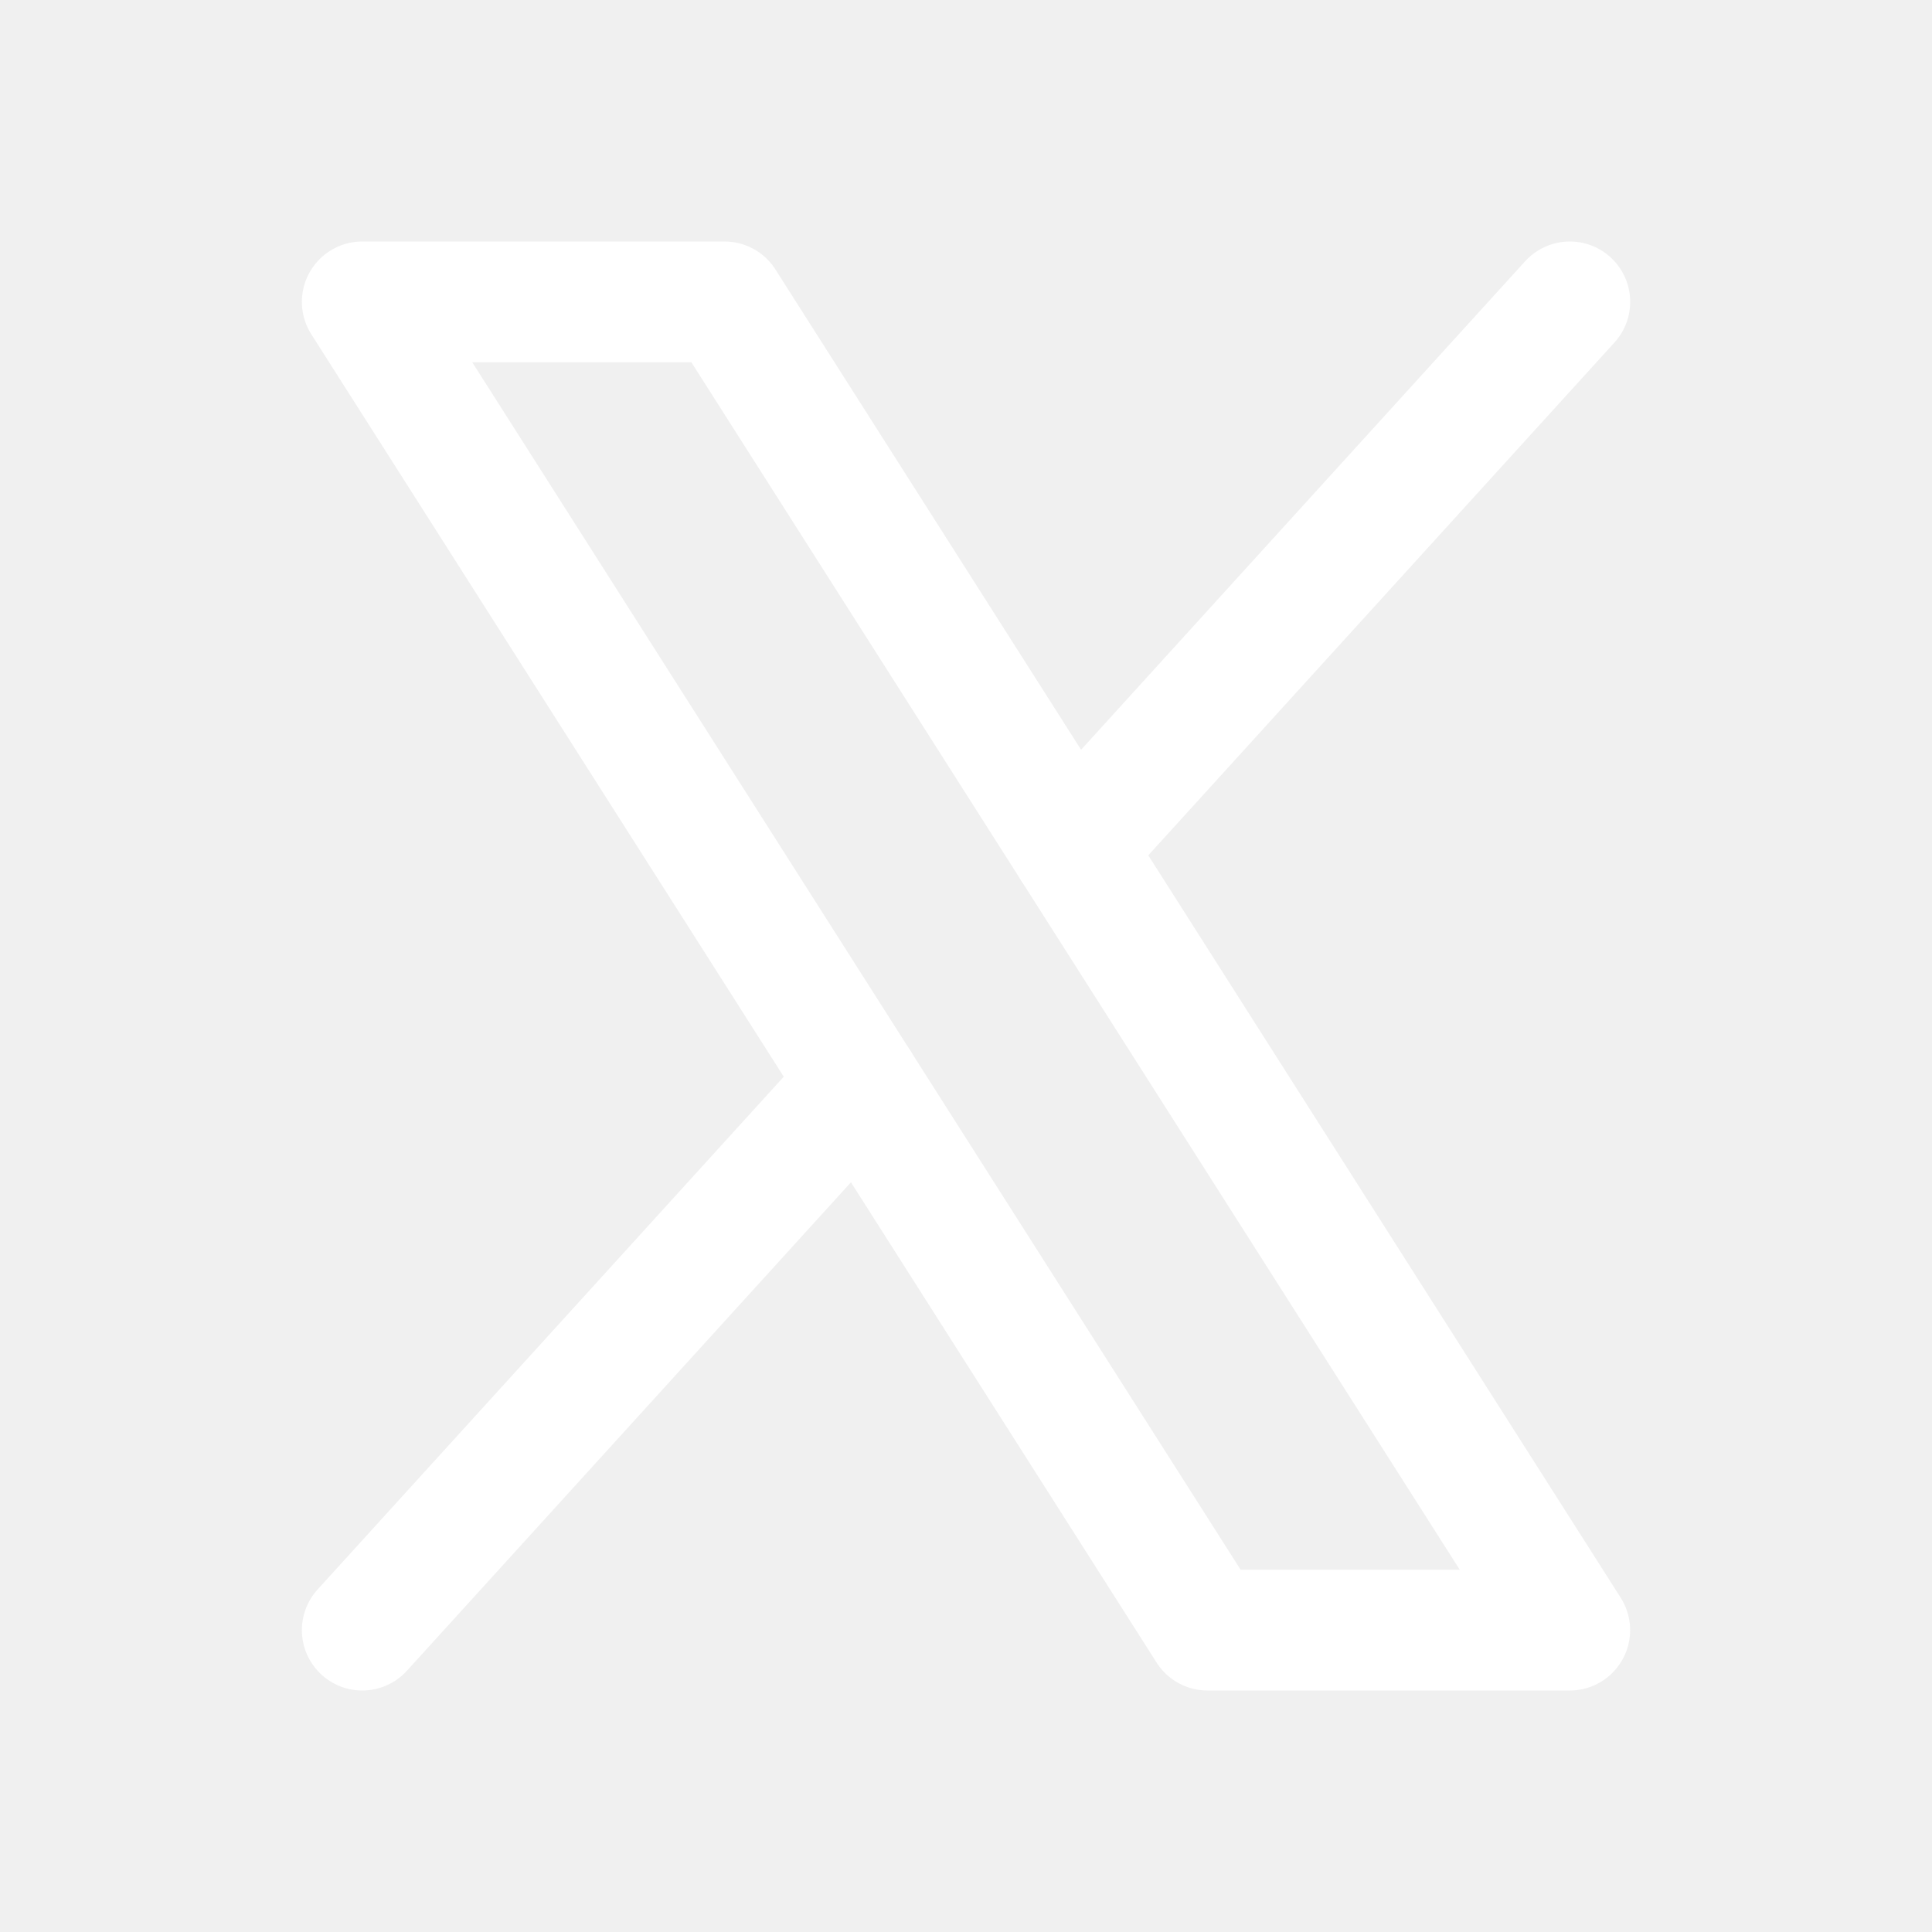
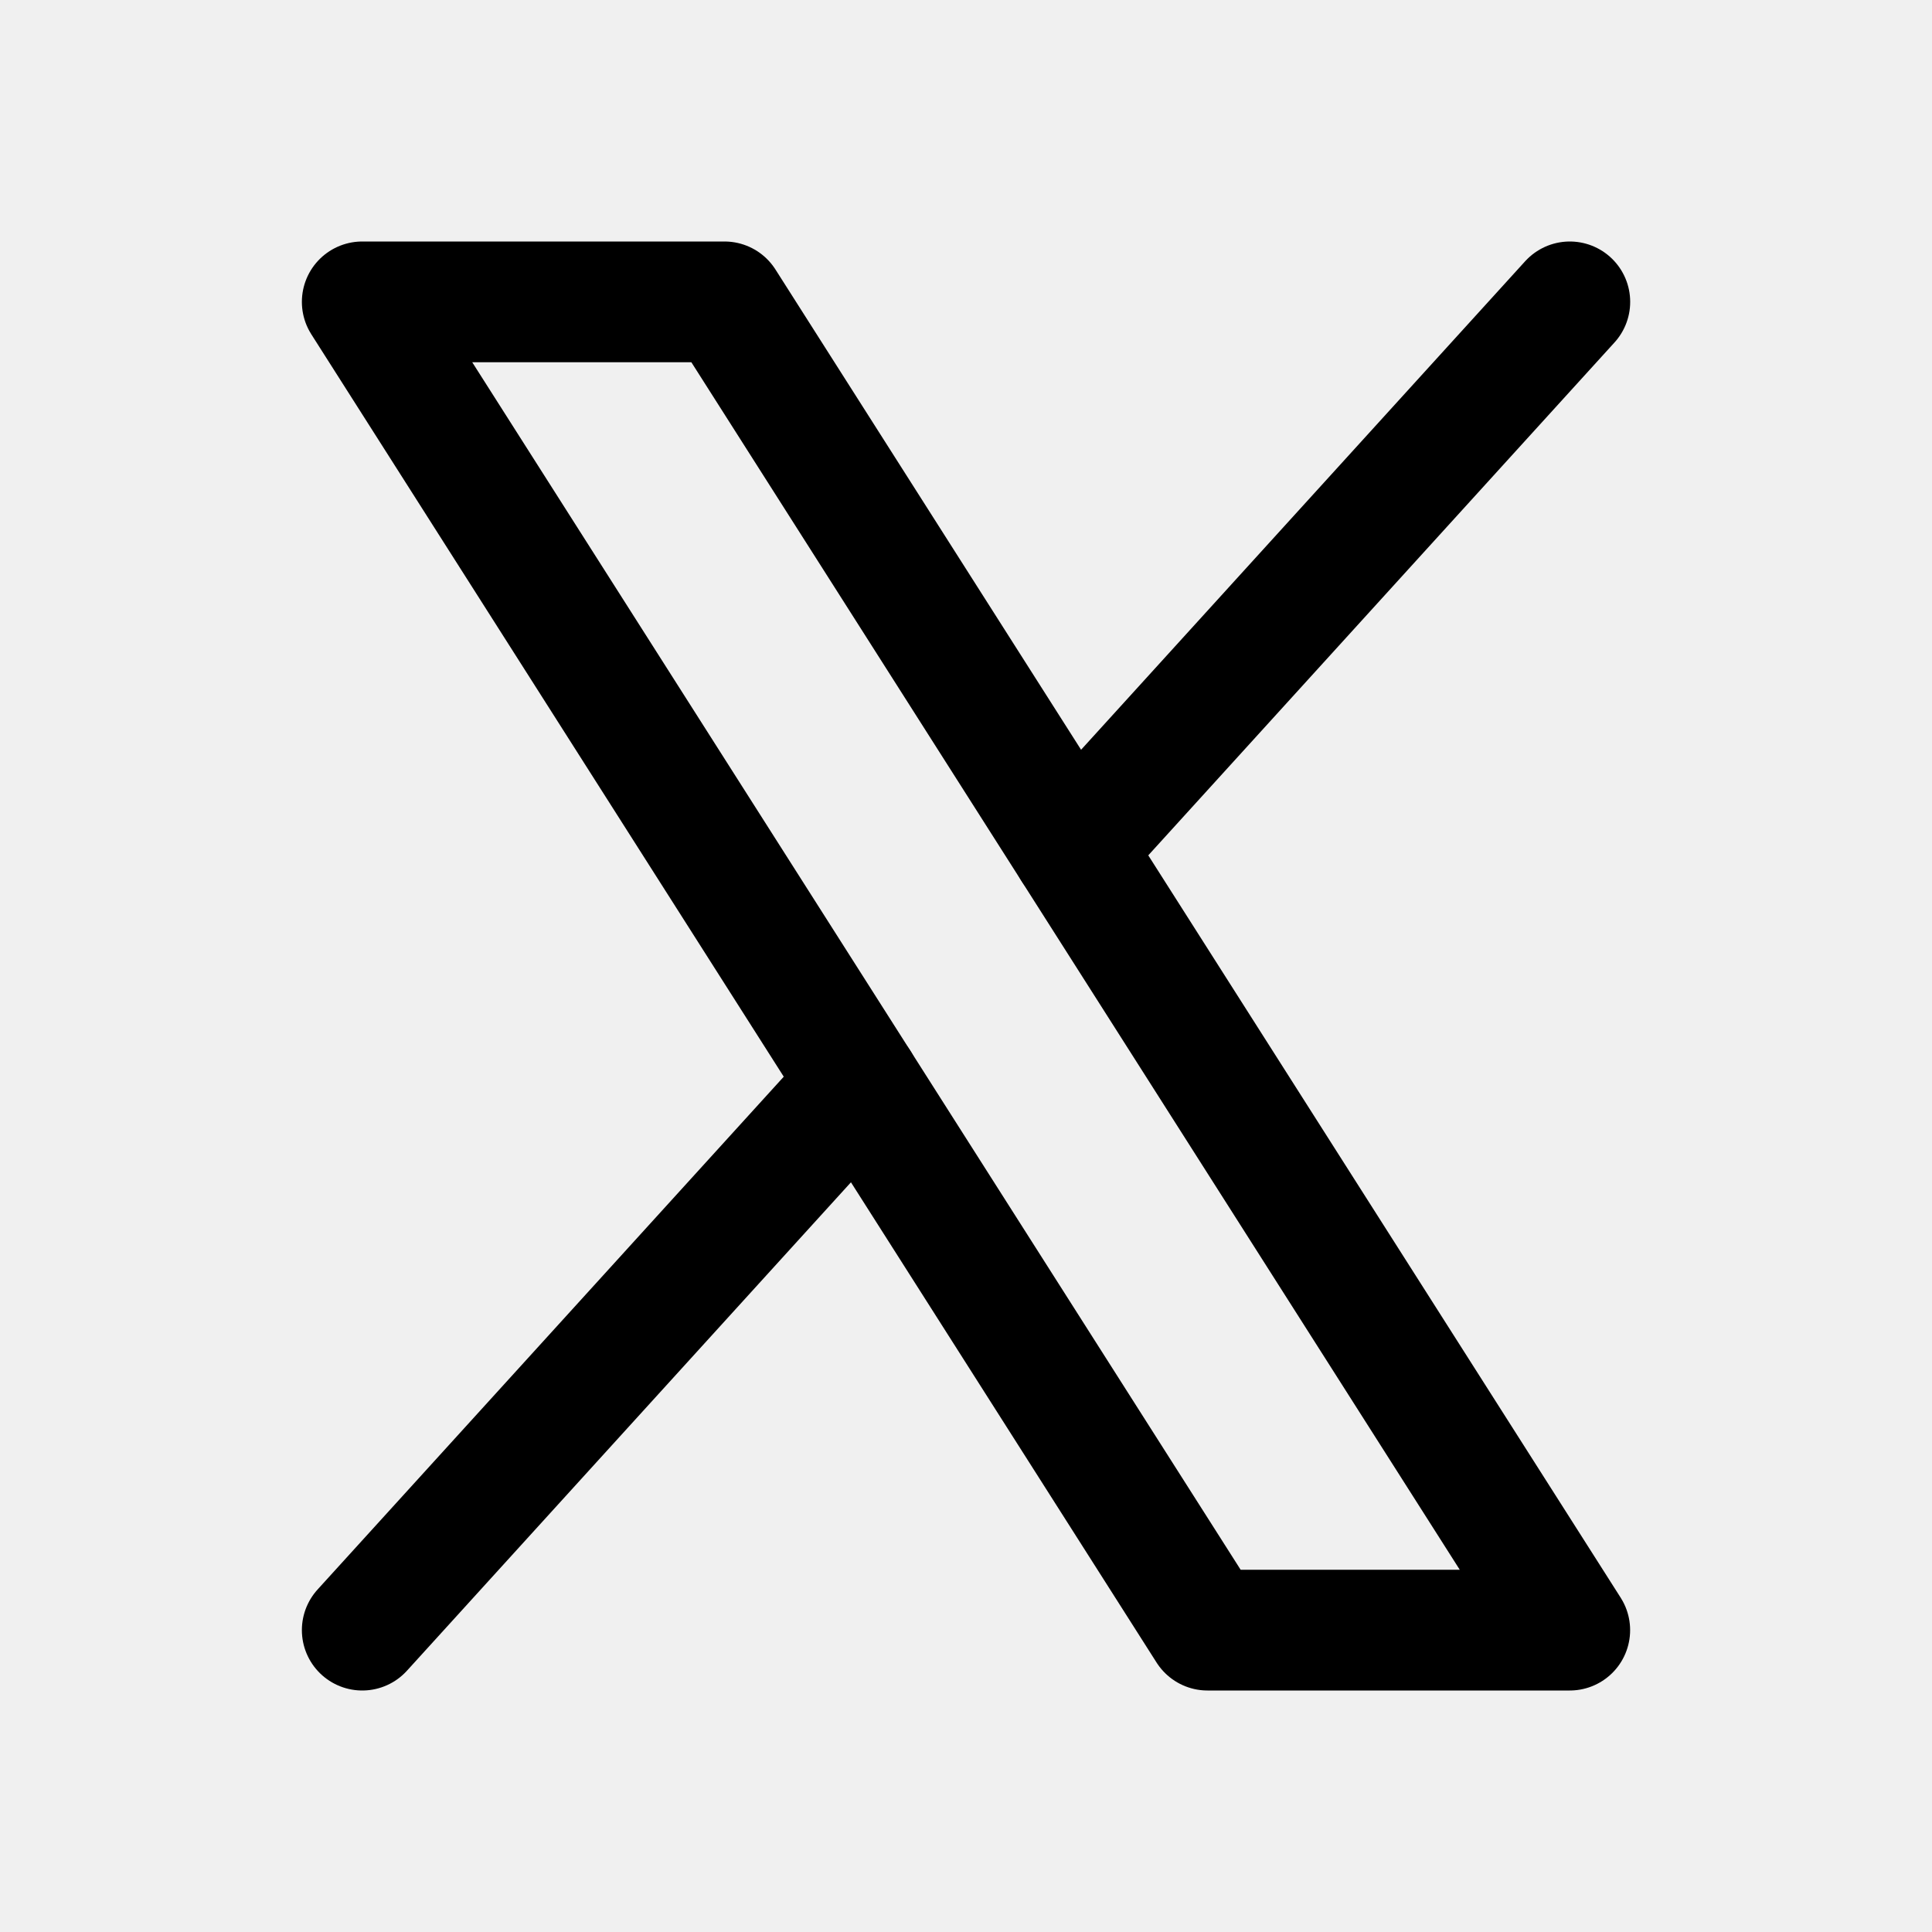
<svg xmlns="http://www.w3.org/2000/svg" width="32" height="32" viewBox="0 0 32 32" fill="none">
  <g clip-path="url(#clip0_222_73)">
-     <path d="M6 5H12L26 27H20L6 5Z" stroke="#FFFFFF" stroke-width="2" stroke-linecap="round" stroke-linejoin="round" />
-     <path d="M14.235 17.941L6 27" stroke="#FFFFFF" stroke-width="2" stroke-linecap="round" stroke-linejoin="round" />
-     <path d="M26.001 5L17.766 14.059" stroke="#FFFFFF" stroke-width="2" stroke-linecap="round" stroke-linejoin="round" />
+     <path d="M6 5H12L26 27H20L6 5Z" stroke="#000000" stroke-width="2" stroke-linecap="round" stroke-linejoin="round" />
+     <path d="M14.235 17.941L6 27" stroke="#000000" stroke-width="2" stroke-linecap="round" stroke-linejoin="round" />
+     <path d="M26.001 5L17.766 14.059" stroke="#000000" stroke-width="2" stroke-linecap="round" stroke-linejoin="round" />
  </g>
  <defs>
    <clipPath id="clip0_222_73">
      <rect width="32" height="32" fill="white" />
    </clipPath>
  </defs>
</svg>
